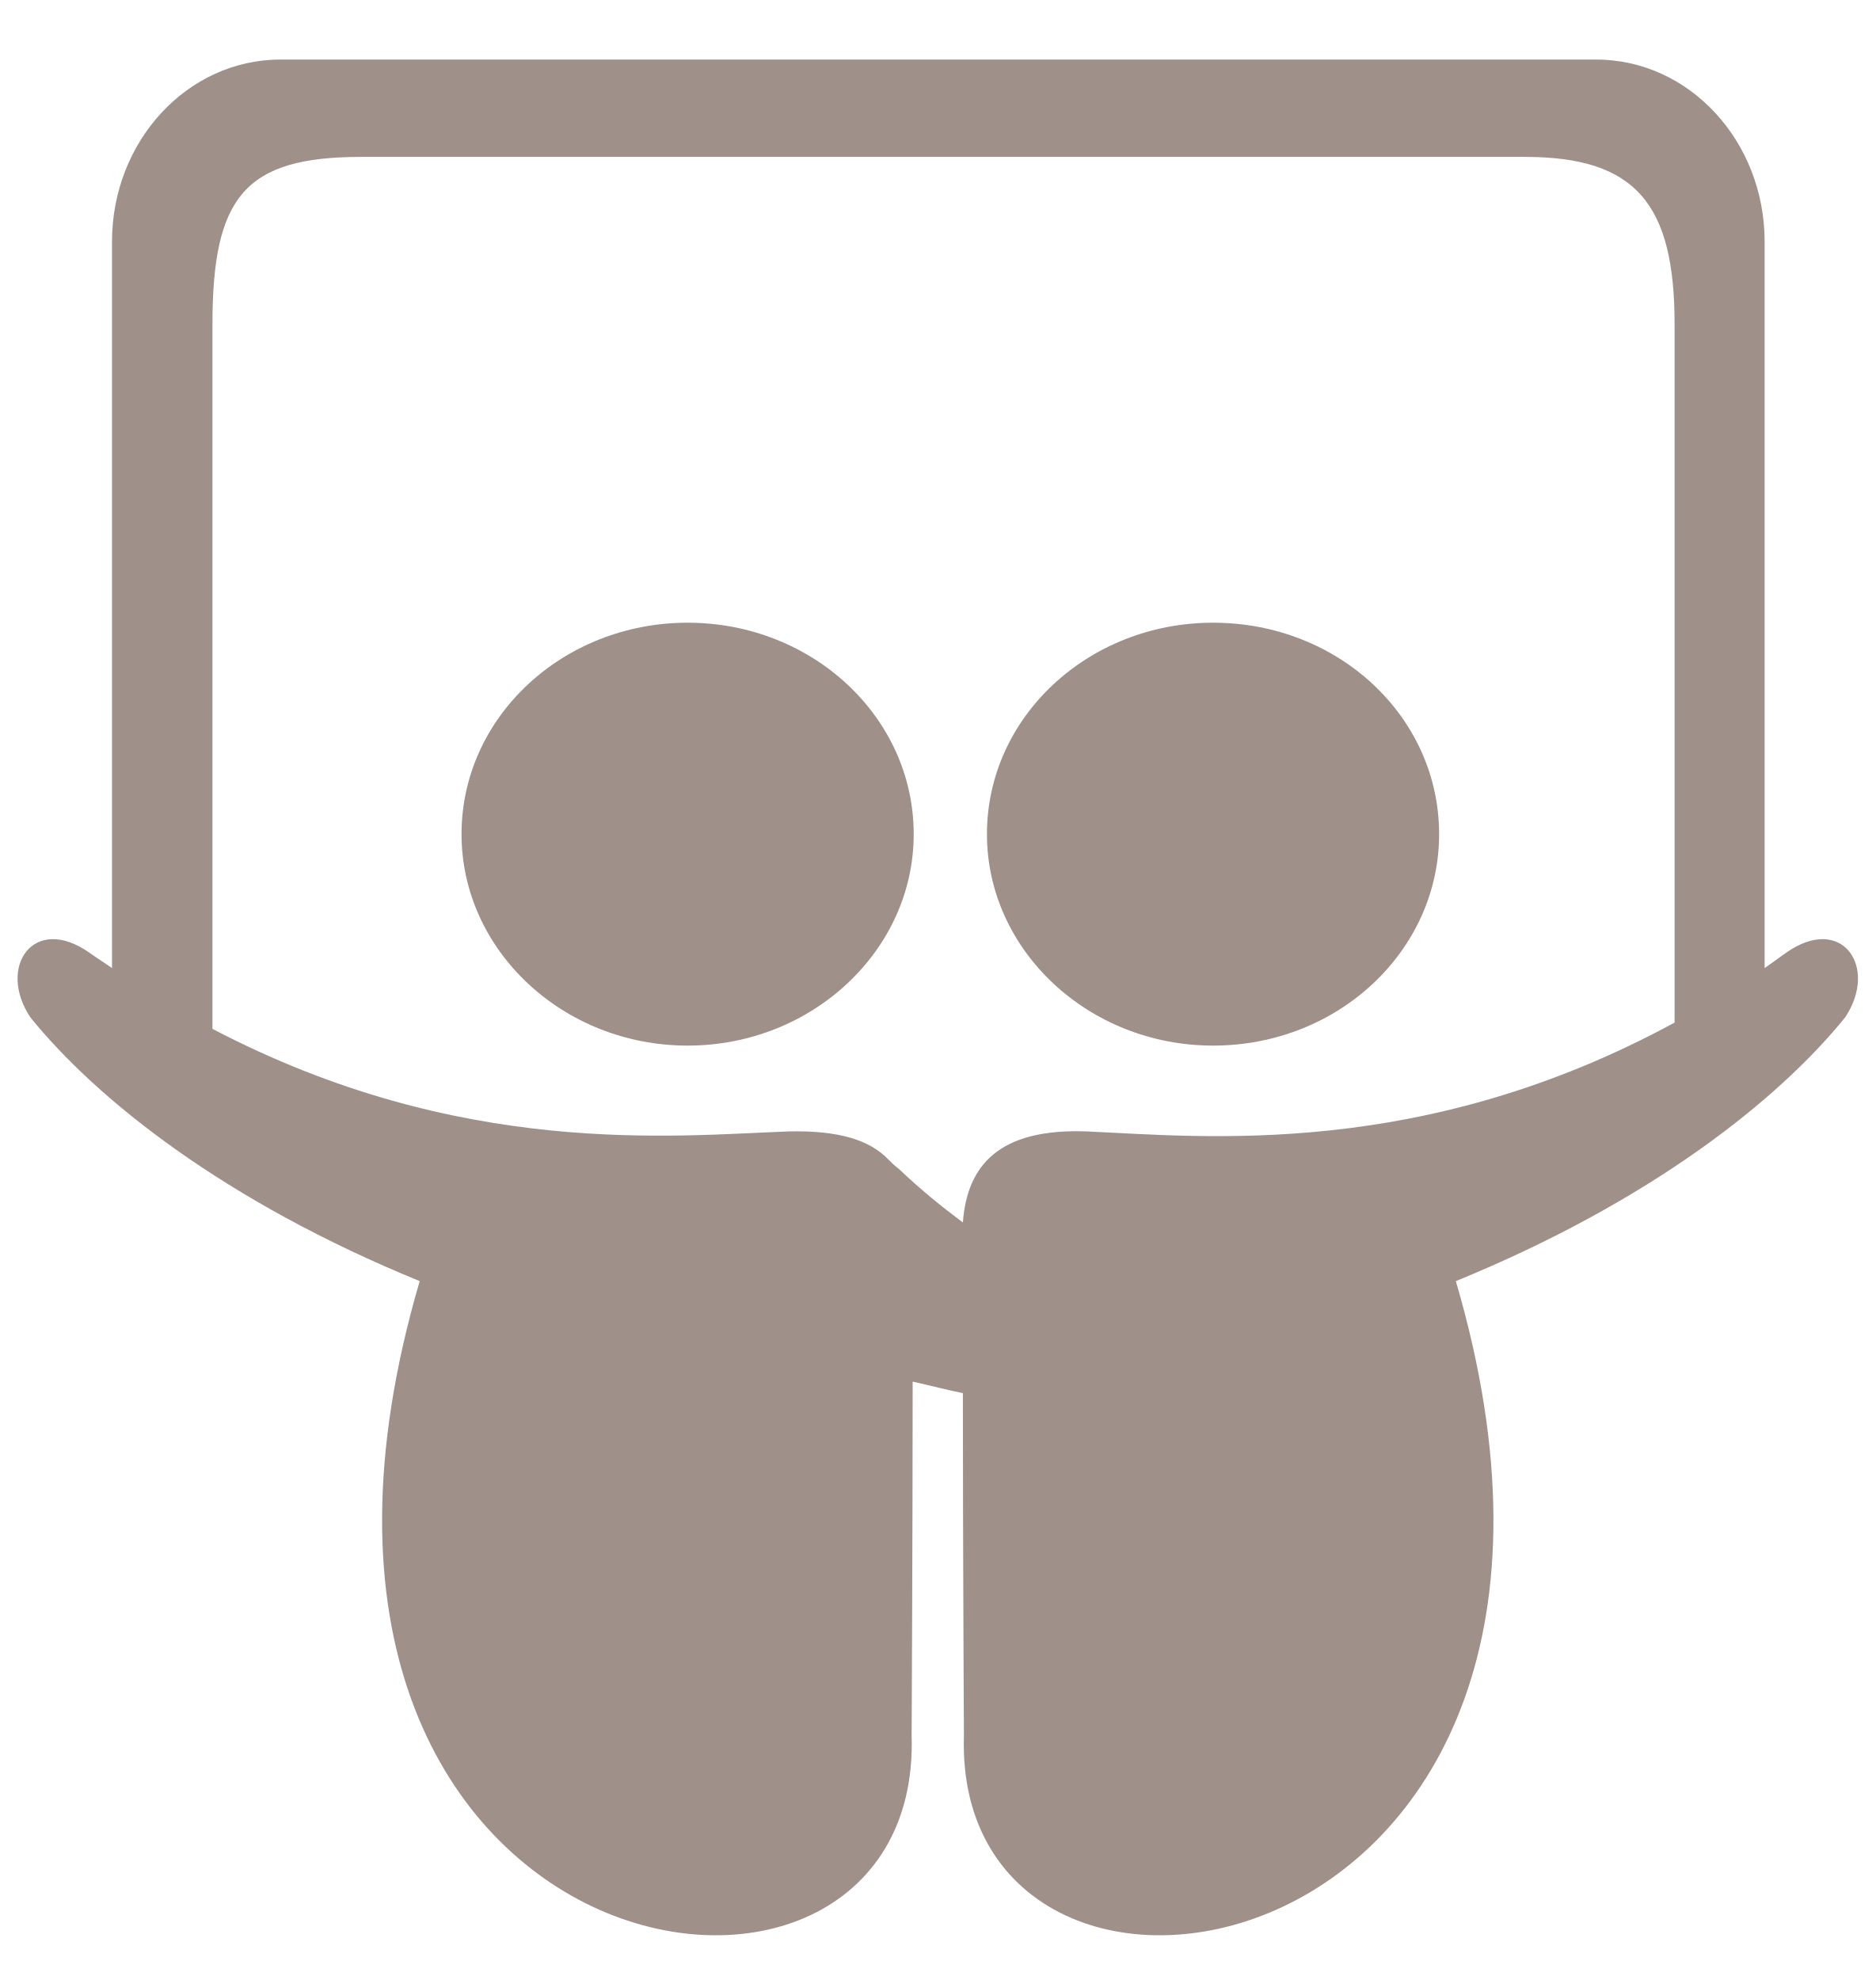
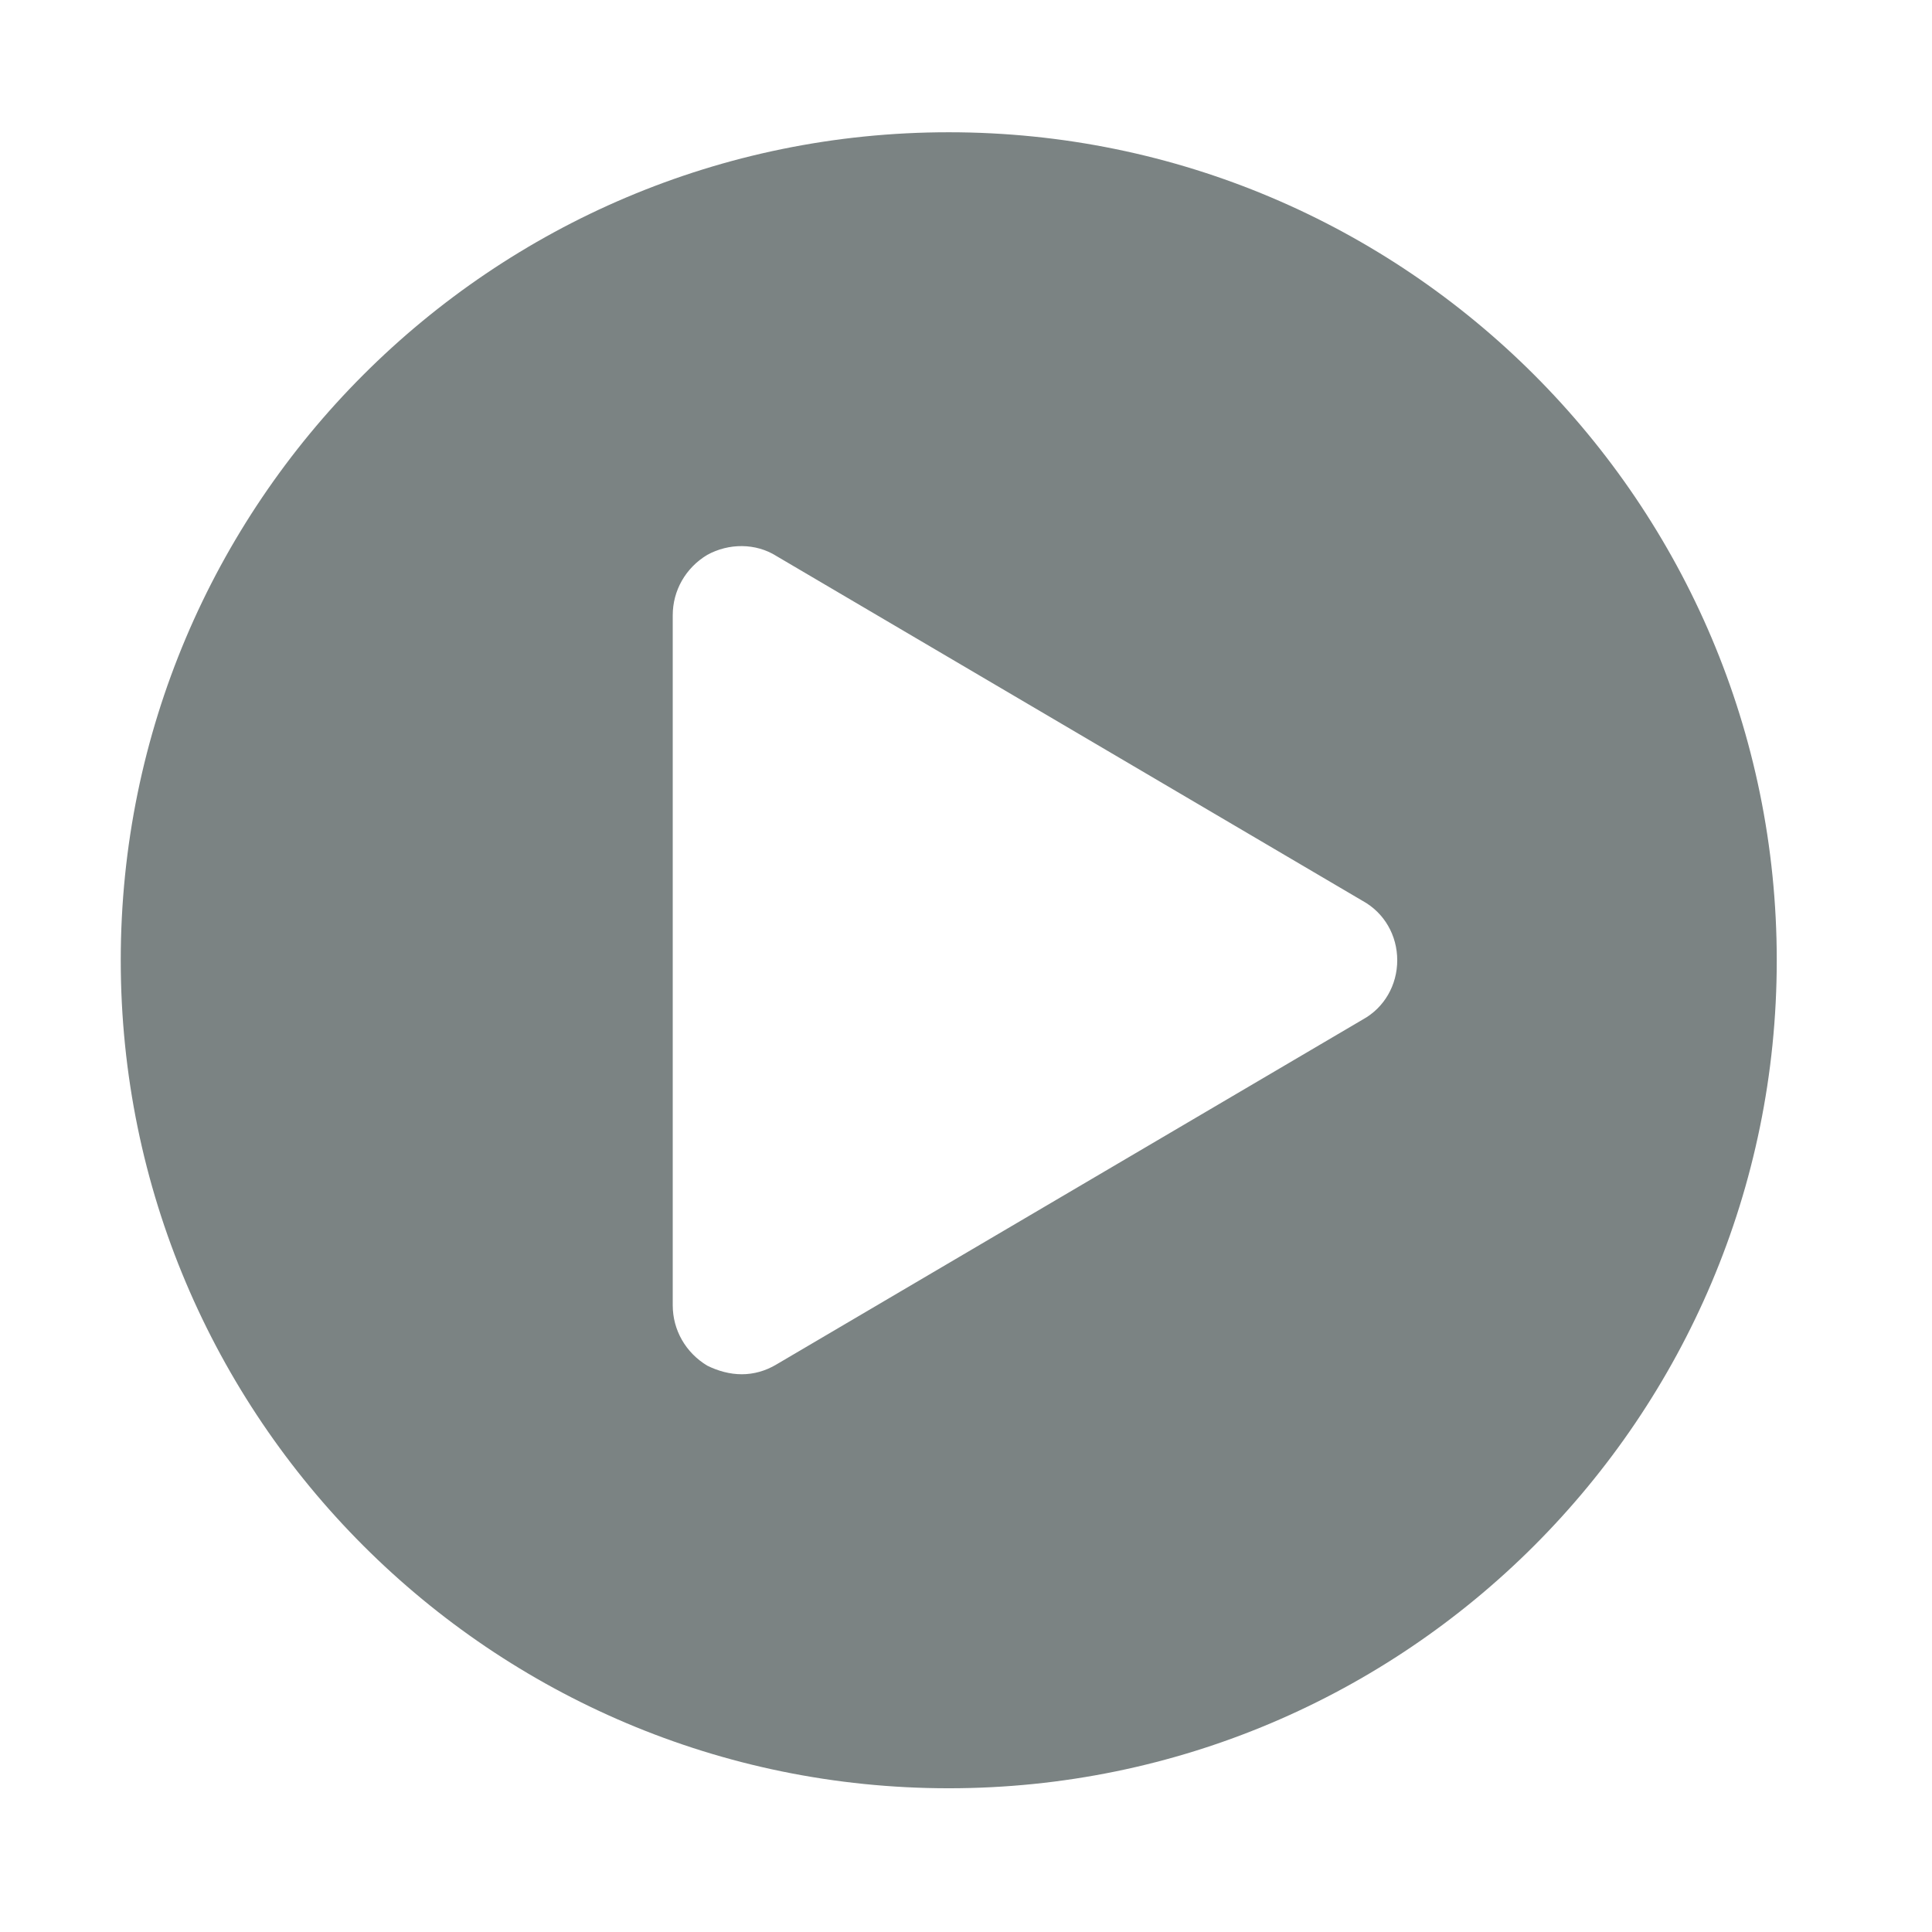
- <svg xmlns="http://www.w3.org/2000/svg" width="36px" height="38px" viewBox="0 0 36 38" version="1.1">
+ <svg xmlns="http://www.w3.org/2000/svg" width="48px" height="48px" viewBox="0 0 48 48" version="1.1">
  <defs />
  <g id="Page-1" stroke="none" stroke-width="1" fill="none" fill-rule="evenodd">
-     <g id="slides" fill="#9f9089">
-       <path d="M17.538,16.009 C17.538,13.759 15.589,11.951 13.199,11.951 C10.808,11.951 8.859,13.759 8.859,16.009 C8.859,18.239 10.808,20.067 13.199,20.067 C15.589,20.067 17.538,18.239 17.538,16.009 L17.538,16.009 Z M27.623,16.009 C27.623,13.759 25.694,11.951 23.284,11.951 C20.893,11.951 18.944,13.759 18.944,16.009 C18.944,18.239 20.893,20.067 23.284,20.067 C25.694,20.067 27.623,18.239 27.623,16.009 L27.623,16.009 Z M32.143,19.625 C27.301,22.257 23.123,21.815 20.853,21.714 C19.185,21.654 18.563,22.357 18.482,23.462 C18.08,23.161 17.679,22.839 17.257,22.437 C17.176,22.377 17.116,22.317 17.056,22.257 C16.694,21.875 16.092,21.694 15.147,21.714 C12.917,21.795 8.839,22.237 4.078,19.746 L4.078,6.225 C4.078,3.775 4.701,3.011 6.931,3.011 L29.27,3.011 C31.4,3.011 32.143,3.915 32.143,6.225 L32.143,19.625 Z M35.417,19.525 C36.06,18.56 35.357,17.536 34.292,18.279 L33.871,18.58 L33.871,4.638 C33.871,2.71 32.424,1.143 30.636,1.143 L5.384,1.143 C3.596,1.143 2.15,2.71 2.15,4.638 L2.15,18.58 C2.009,18.48 1.848,18.379 1.708,18.279 C0.643,17.536 -0.06,18.56 0.583,19.525 C1.868,21.112 4.319,23.06 8.056,24.587 C4.098,38.067 17.719,40.217 17.498,33.306 C17.498,33.426 17.518,29.388 17.518,26.516 C17.879,26.596 18.181,26.676 18.482,26.737 C18.482,29.589 18.502,33.426 18.502,33.306 C18.281,40.217 31.902,38.067 27.944,24.587 C31.681,23.06 34.132,21.112 35.417,19.525 L35.417,19.525 Z" id="slideshare" />
+     <g id="slides" fill="#7B8383">
+       <path d="M23.571,3.286 C12.214,3.286 3,12.5 3,23.857 C3,35.214 12.214,44.429 23.571,44.429 C34.929,44.429 44.143,35.214 44.143,23.857 C44.143,12.5 34.929,3.286 23.571,3.286 L23.571,3.286 Z M33.857,25.33 L19.286,33.902 C19.018,34.062 18.723,34.143 18.429,34.143 C18.134,34.143 17.839,34.062 17.571,33.929 C17.036,33.607 16.714,33.045 16.714,32.429 L16.714,15.286 C16.714,14.67 17.036,14.107 17.571,13.786 C18.107,13.491 18.777,13.491 19.286,13.812 L33.857,22.384 C34.393,22.679 34.714,23.241 34.714,23.857 C34.714,24.473 34.393,25.036 33.857,25.33 L33.857,25.33 Z" id="-copy-2" />
    </g>
  </g>
</svg>
